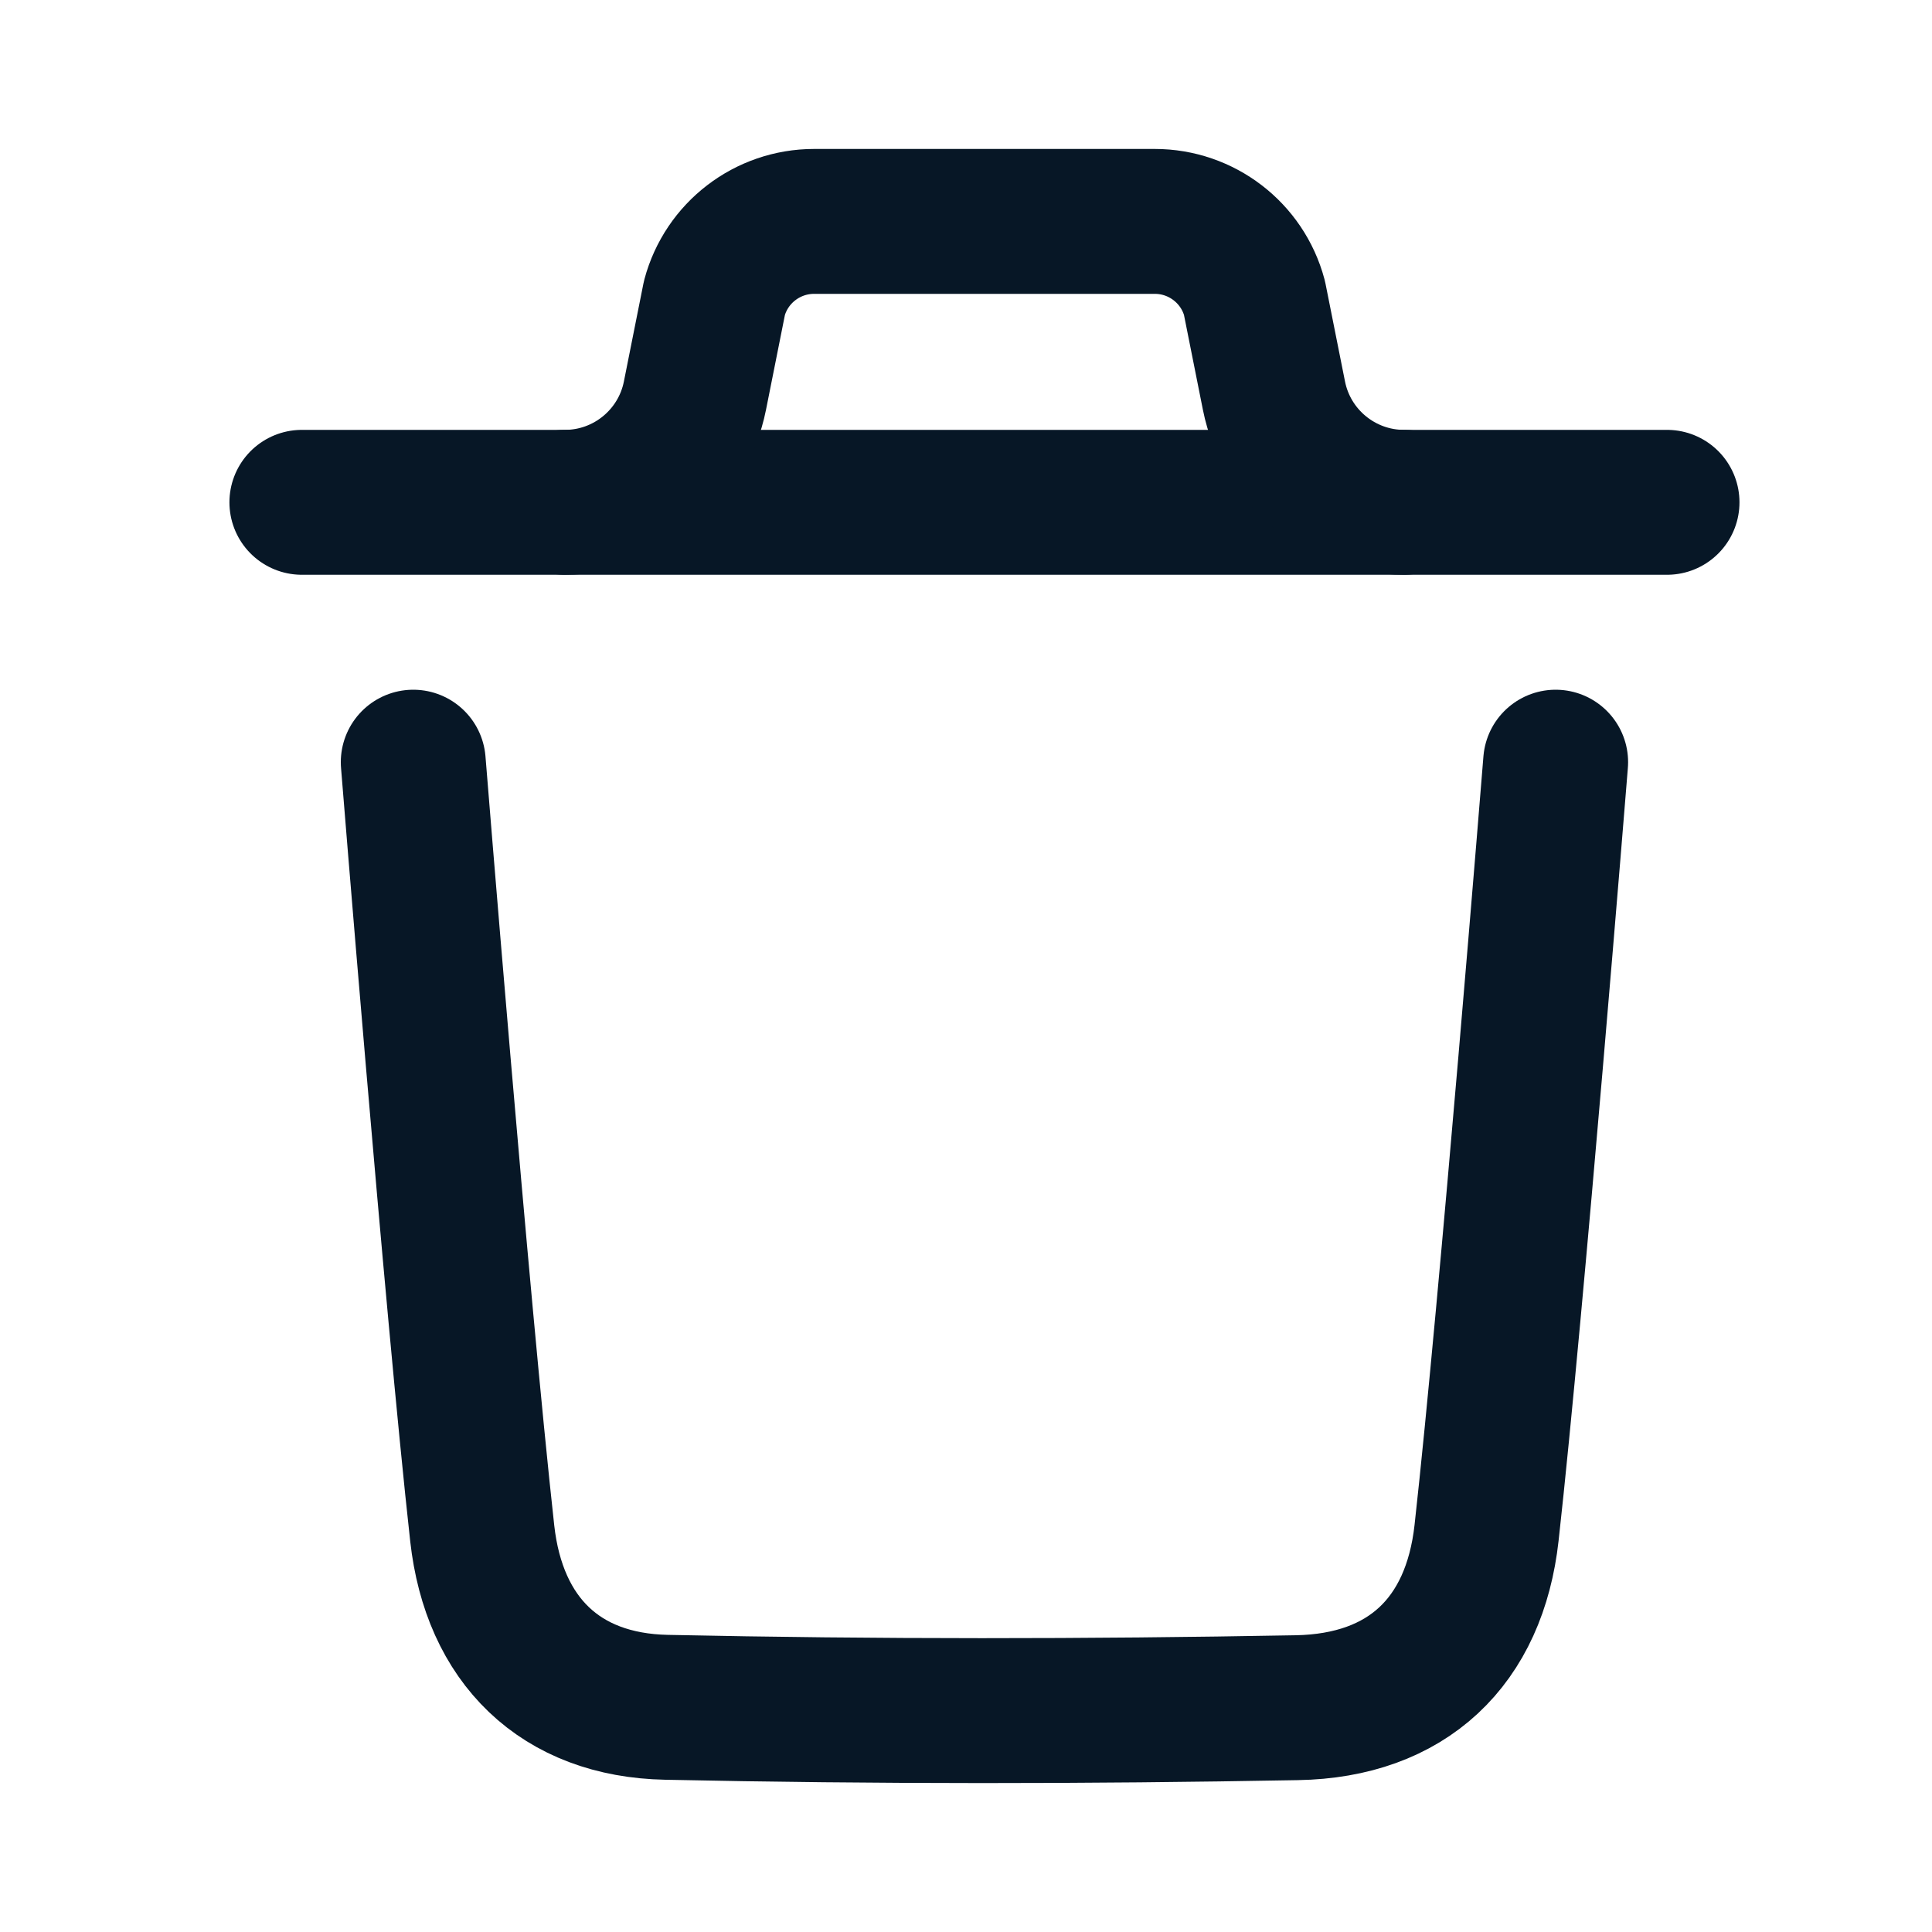
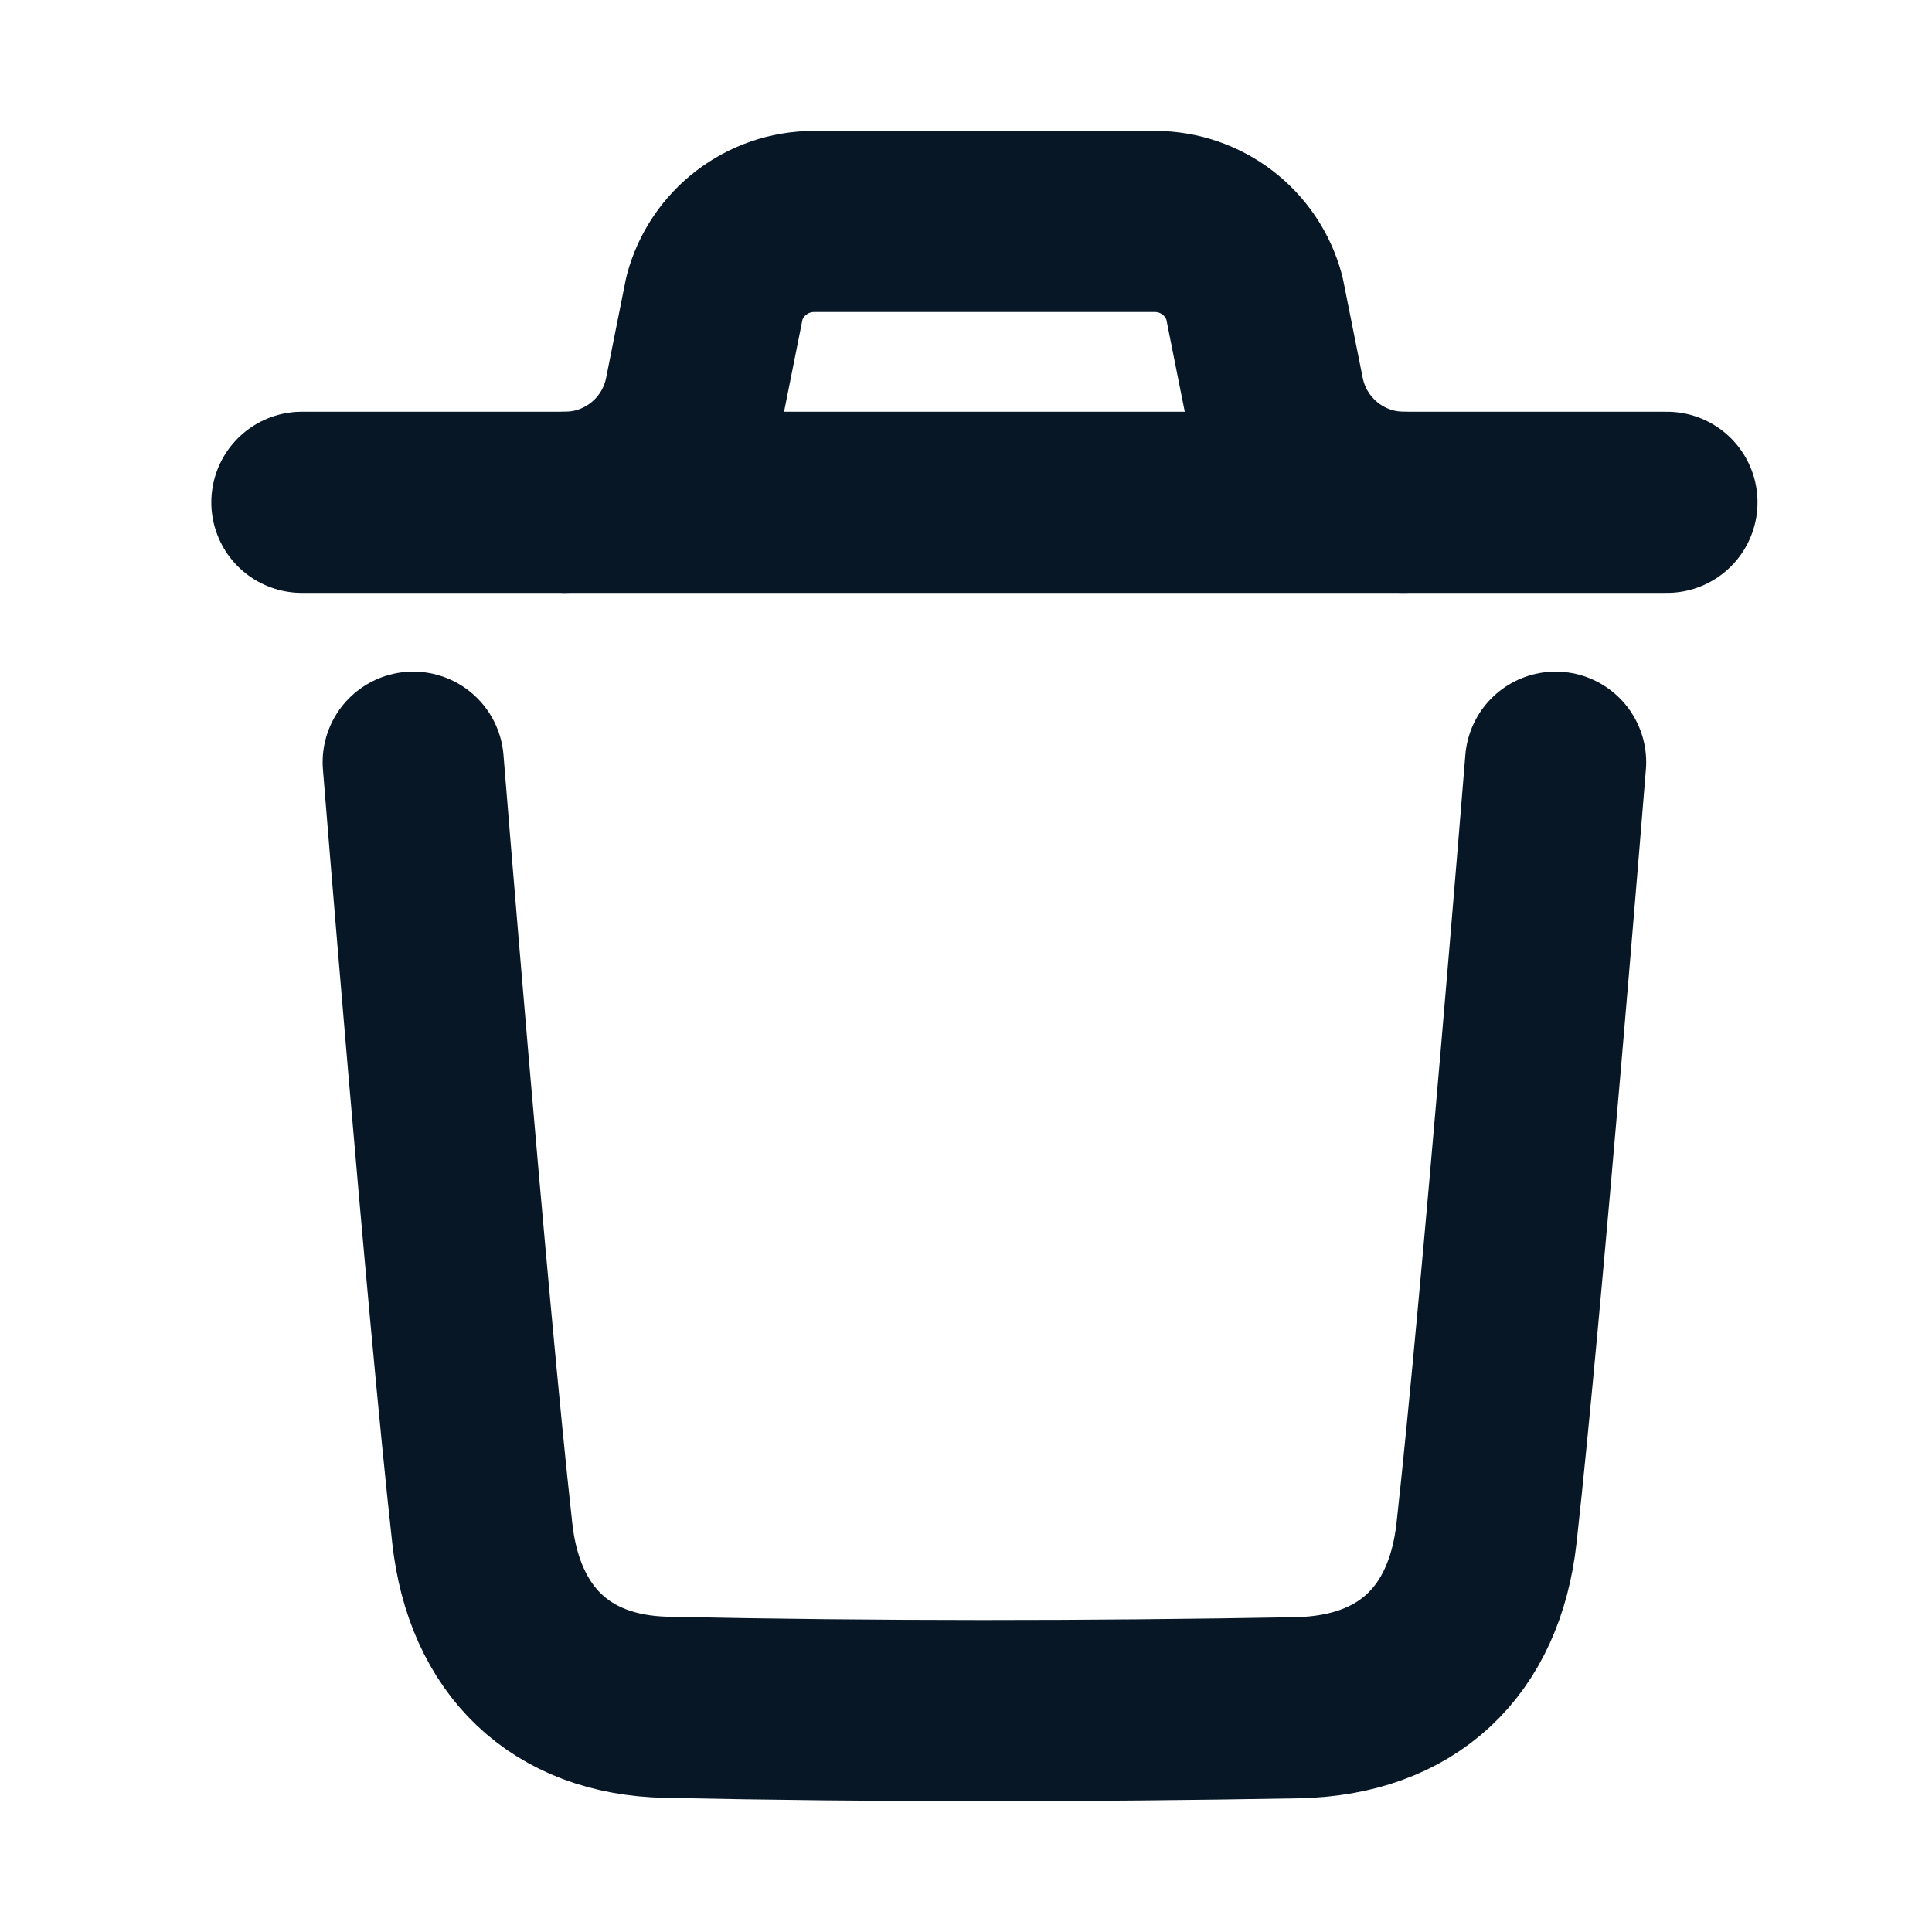
- <svg xmlns="http://www.w3.org/2000/svg" width="20" height="20" viewBox="0 0 20 20" fill="none">
-   <path d="M16.104 7.89C16.104 7.89 15.652 13.503 15.389 15.867C15.264 16.996 14.567 17.658 13.424 17.678C11.25 17.718 9.073 17.72 6.9 17.674C5.801 17.652 5.115 16.982 4.992 15.873C4.728 13.488 4.278 7.89 4.278 7.89" stroke="#071726" stroke-width="1.5" stroke-linecap="round" stroke-linejoin="round" />
-   <path d="M17.257 5.2H3.125" stroke="#071726" stroke-width="1.5" stroke-linecap="round" stroke-linejoin="round" />
-   <path d="M14.534 5.2C13.88 5.2 13.316 4.737 13.188 4.096L12.986 3.083C12.861 2.616 12.437 2.292 11.955 2.292H8.427C7.945 2.292 7.521 2.616 7.396 3.083L7.194 4.096C7.066 4.737 6.502 5.2 5.848 5.2" stroke="#071726" stroke-width="1.5" stroke-linecap="round" stroke-linejoin="round" />
+ <svg xmlns="http://www.w3.org/2000/svg" width="16" height="16" viewBox="0 0 16 16" fill="none">
+   <path d="M12.883 6.312C12.883 6.312 12.521 10.802 12.311 12.694C12.211 13.597 11.653 14.126 10.739 14.143C9 14.174 7.258 14.176 5.52 14.139C4.64 14.121 4.092 13.585 3.994 12.698C3.782 10.79 3.422 6.312 3.422 6.312" stroke="#071726" stroke-width="1.5" stroke-linecap="round" stroke-linejoin="round" />
+   <path d="M13.805 4.16H2.5" stroke="#071726" stroke-width="1.5" stroke-linecap="round" stroke-linejoin="round" />
+   <path d="M11.627 4.16C11.104 4.16 10.653 3.79 10.55 3.277L10.388 2.466C10.288 2.092 9.95 1.834 9.564 1.834H6.742C6.356 1.834 6.017 2.092 5.917 2.466L5.755 3.277C5.652 3.79 5.202 4.16 4.678 4.16" stroke="#071726" stroke-width="1.5" stroke-linecap="round" stroke-linejoin="round" />
</svg>
